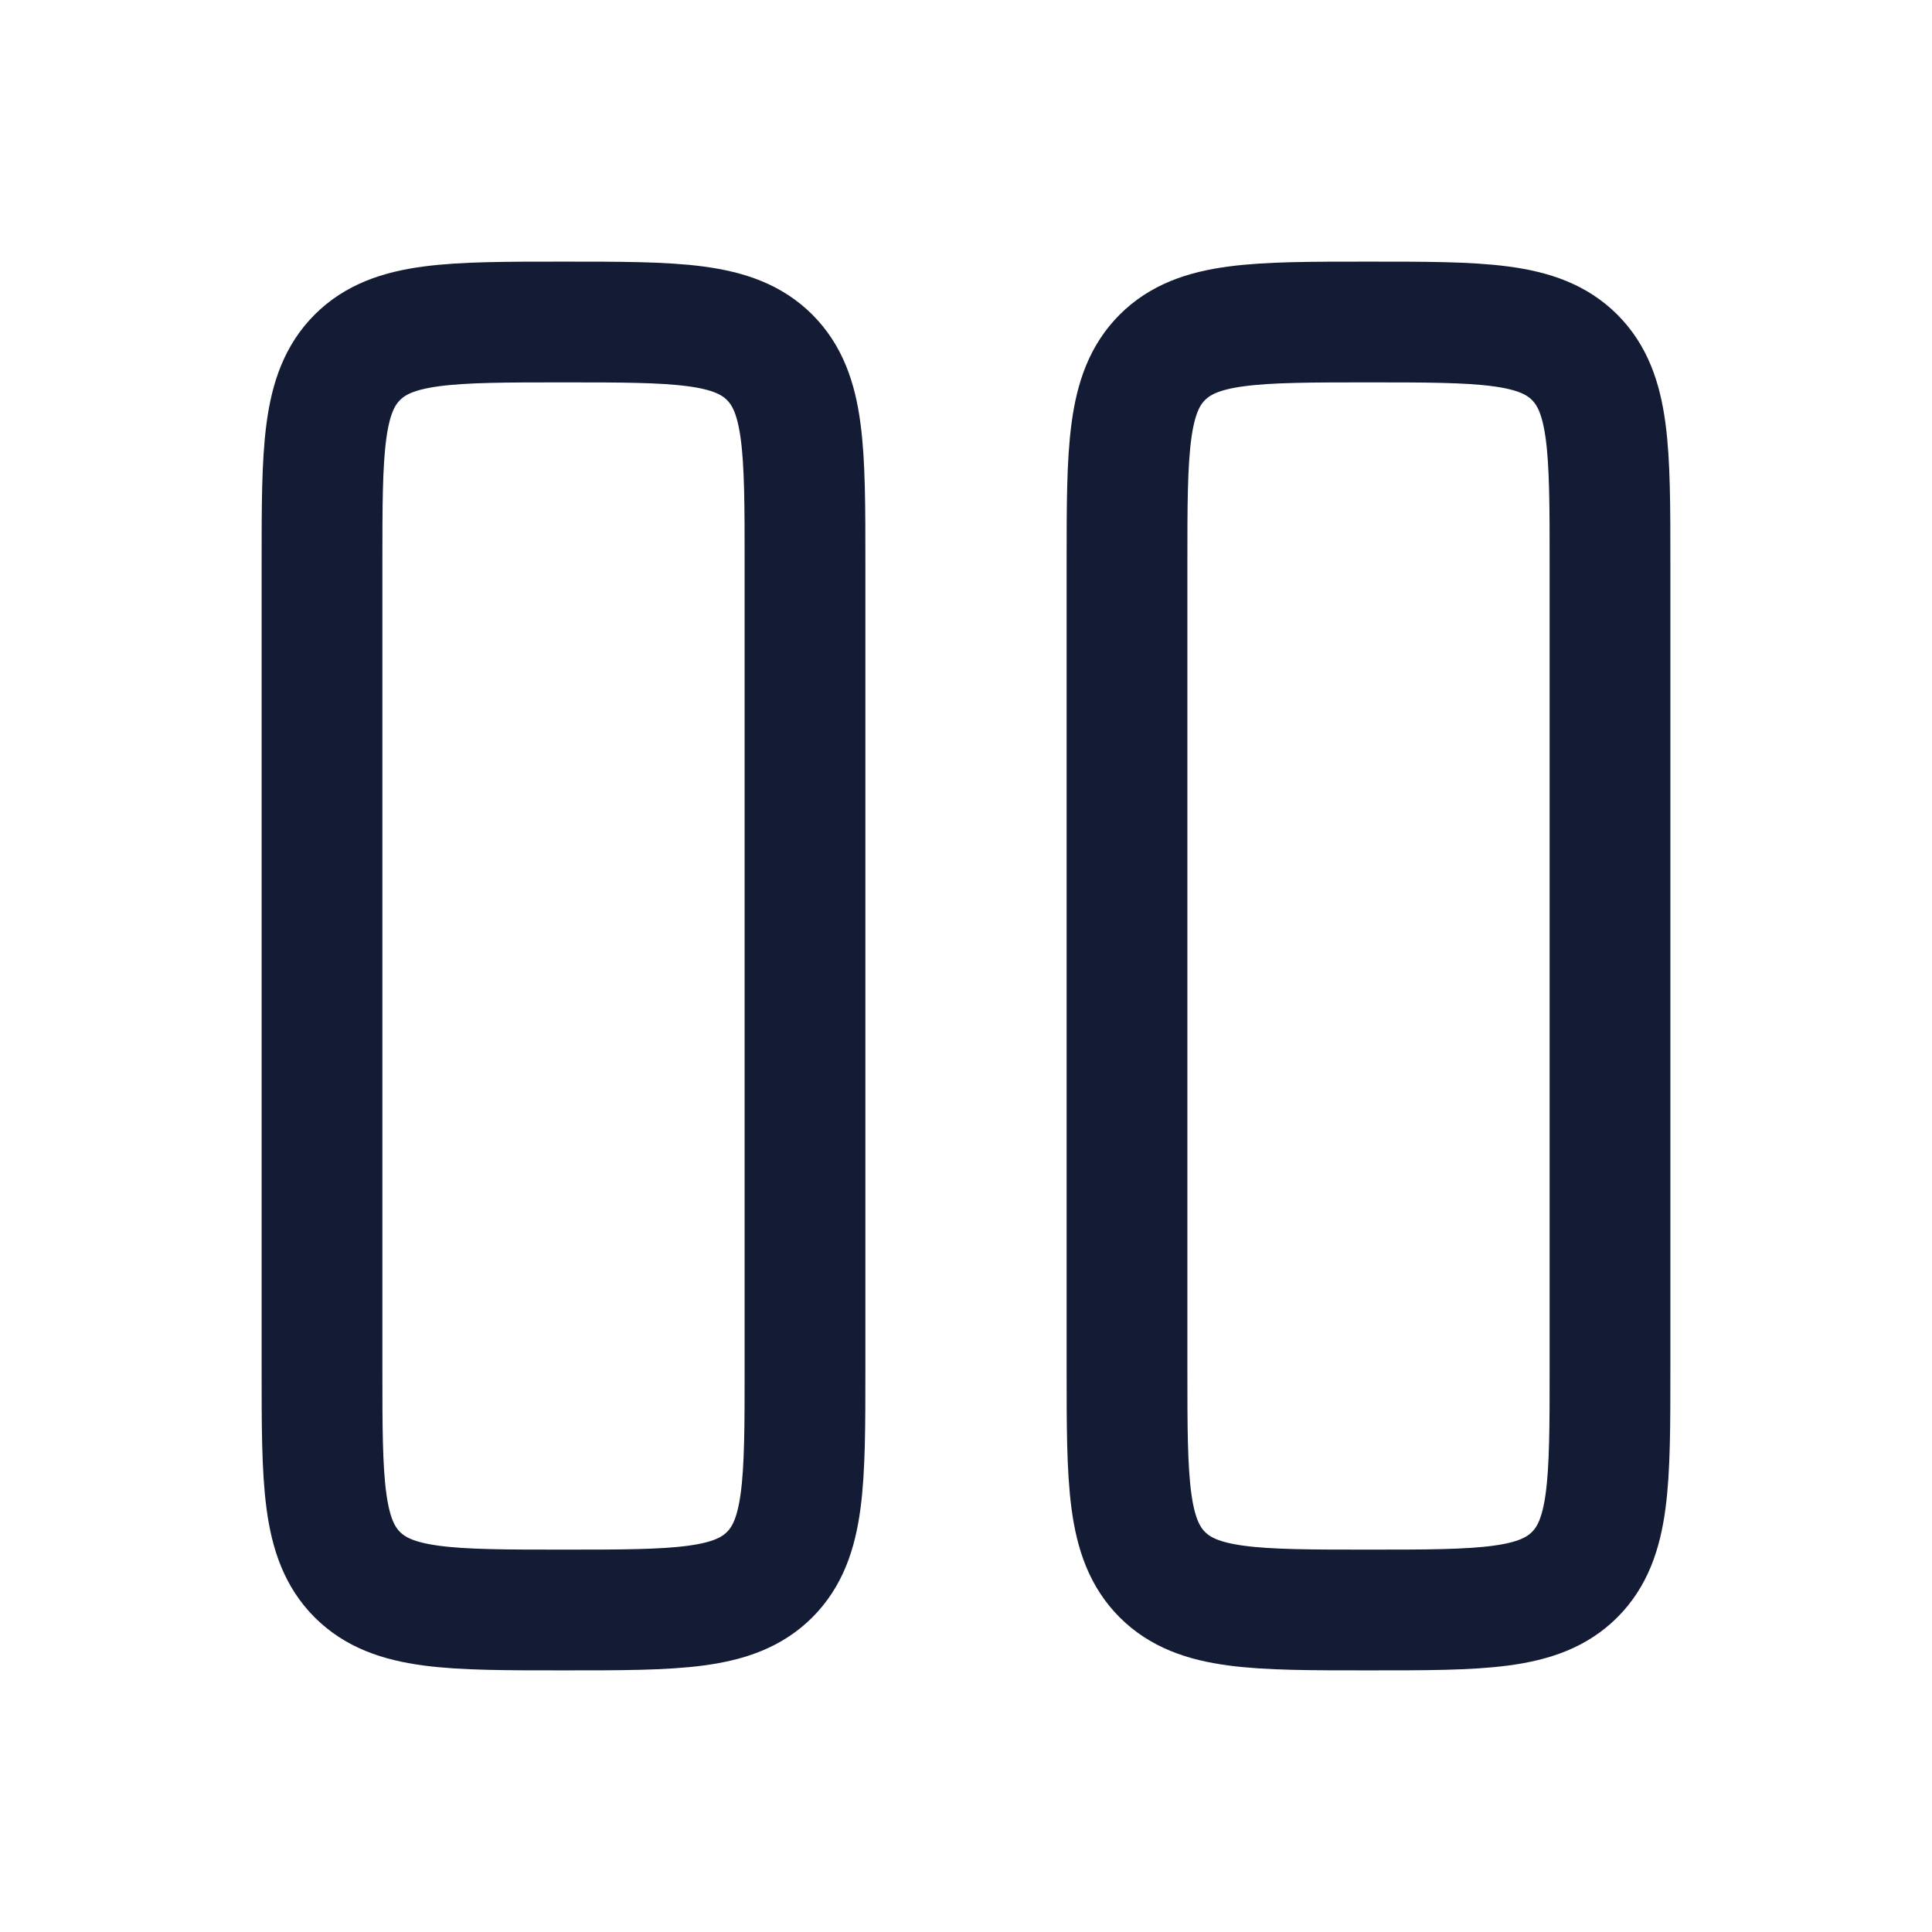
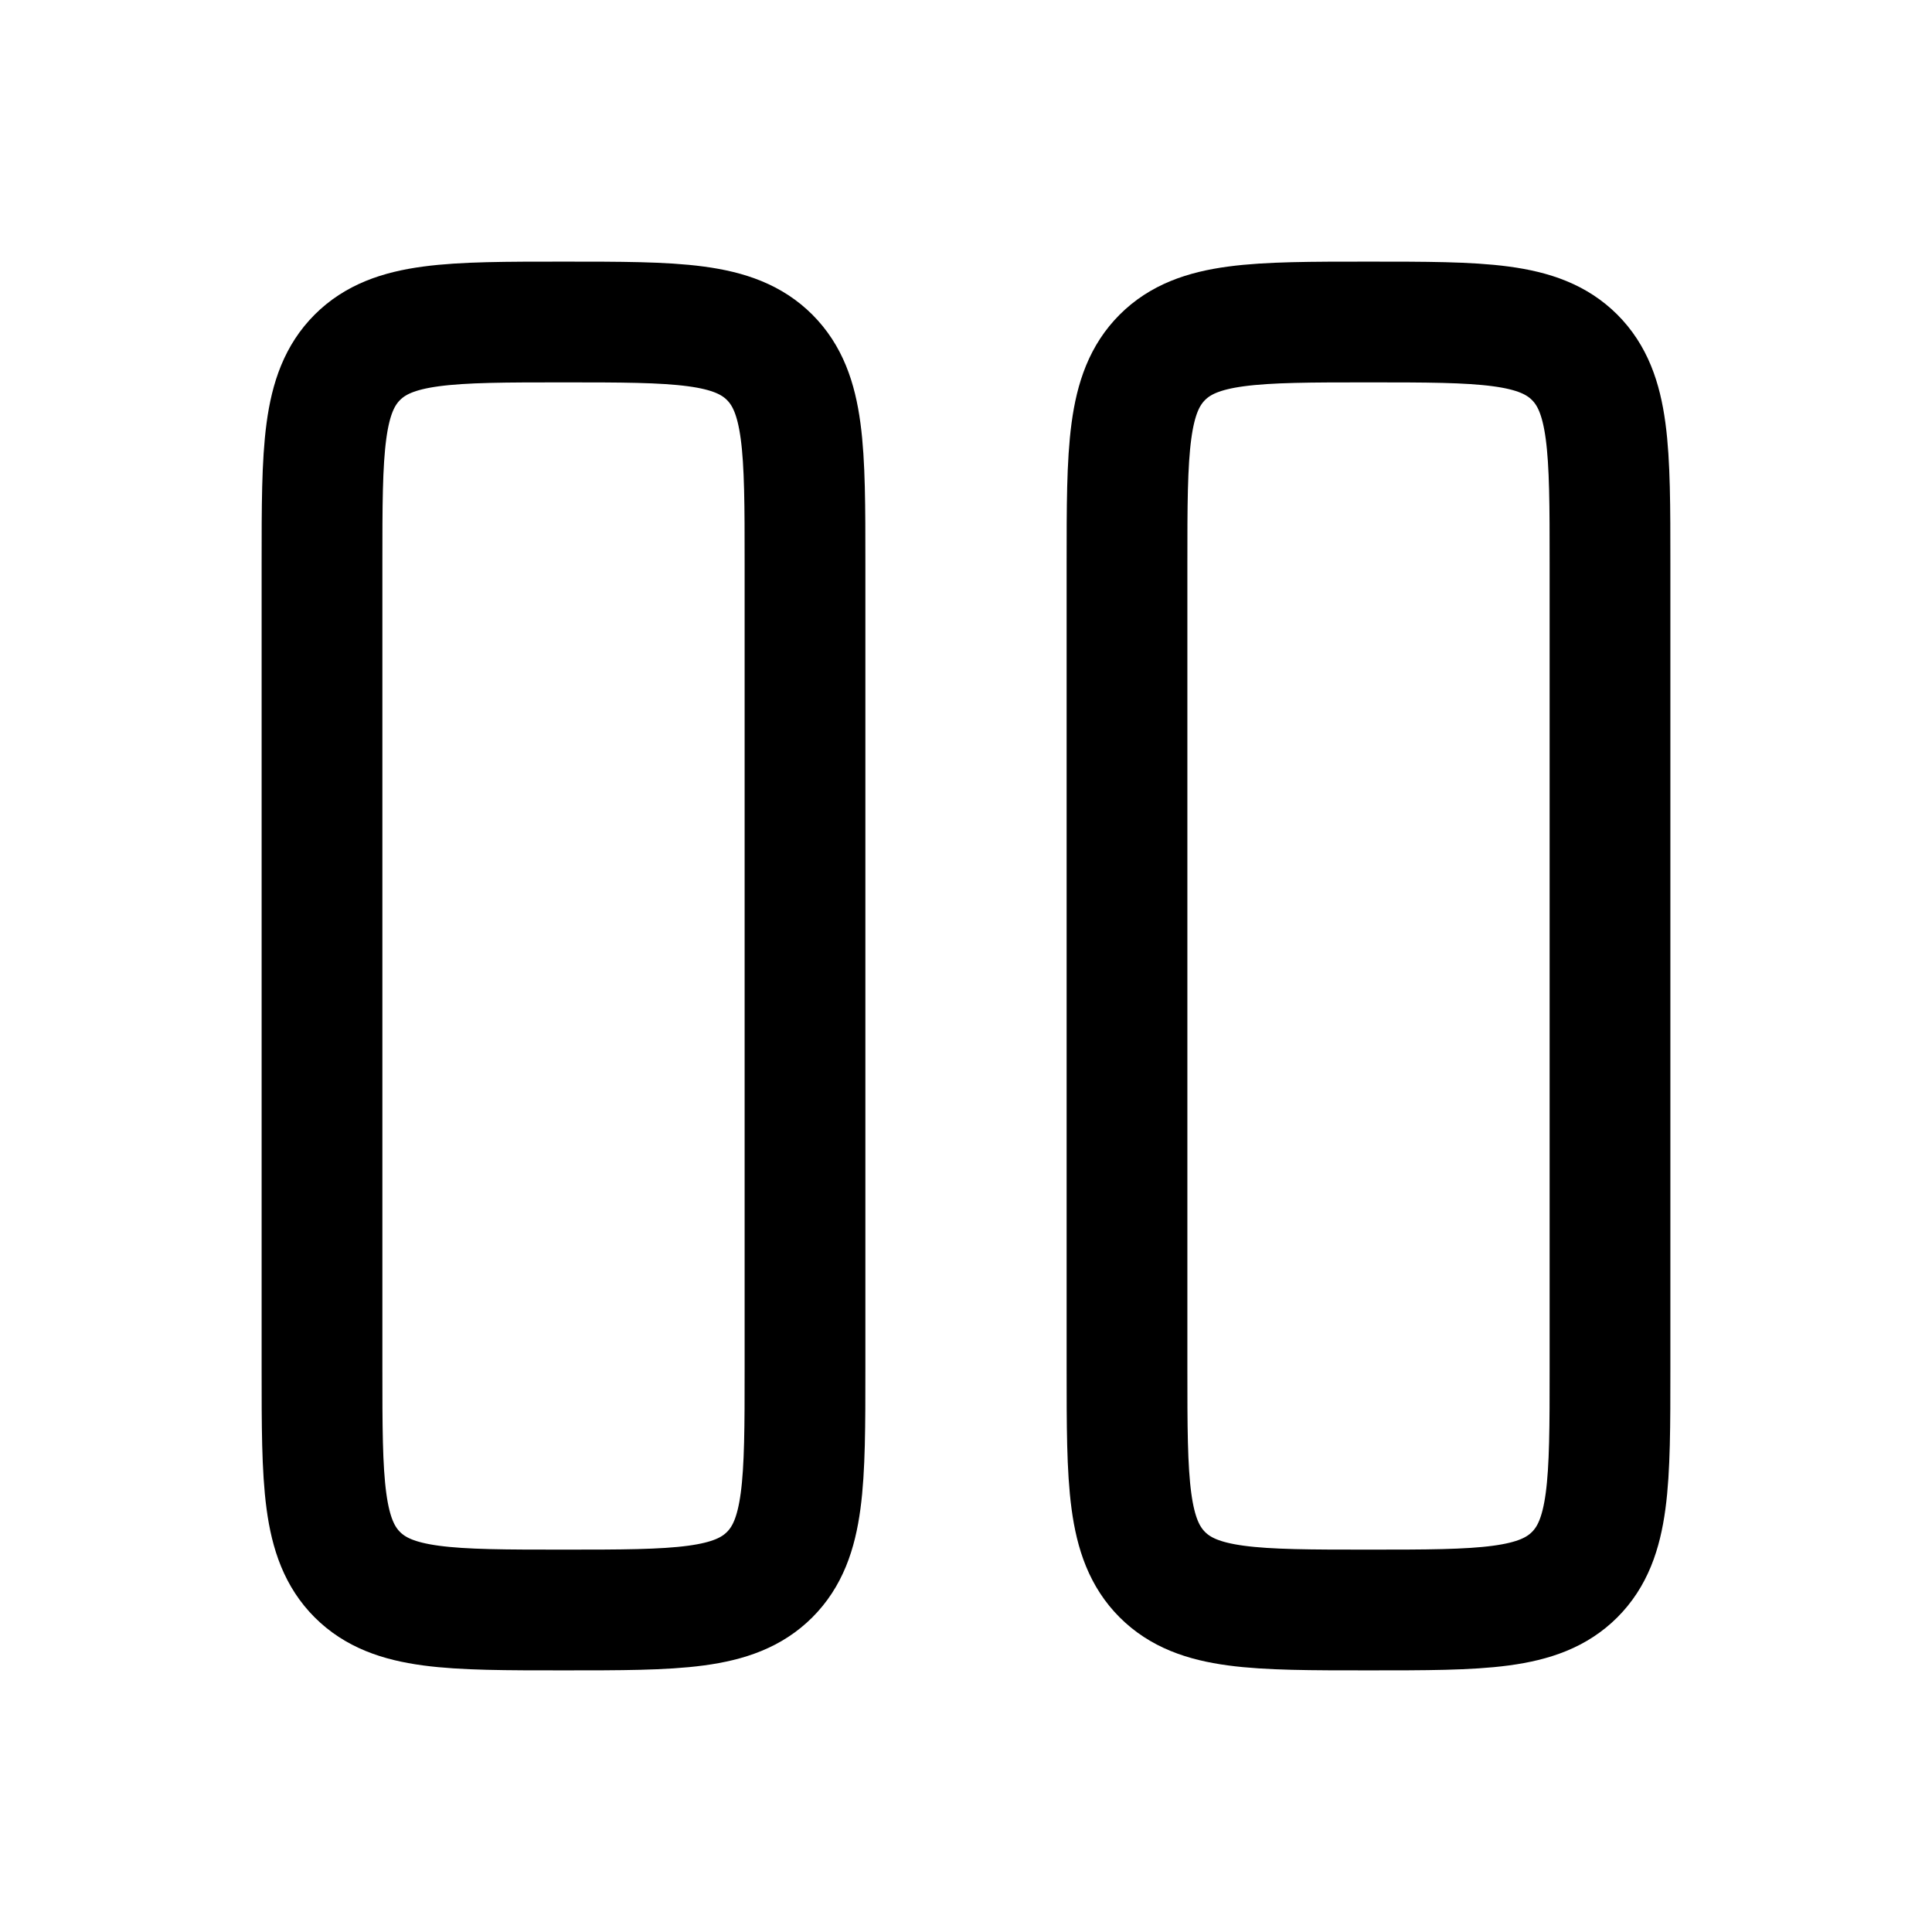
- <svg xmlns="http://www.w3.org/2000/svg" width="24" height="24" viewBox="0 0 24 24" fill="none">
-   <path d="M4 7C4 5.586 4 4.879 4.439 4.439C4.879 4 5.586 4 7 4C8.414 4 9.121 4 9.561 4.439C10 4.879 10 5.586 10 7V17C10 18.414 10 19.121 9.561 19.561C9.121 20 8.414 20 7 20C5.586 20 4.879 20 4.439 19.561C4 19.121 4 18.414 4 17V7Z" stroke="#141B34" stroke-width="1.5" />
-   <path d="M14 7C14 5.586 14 4.879 14.439 4.439C14.879 4 15.586 4 17 4C18.414 4 19.121 4 19.561 4.439C20 4.879 20 5.586 20 7V17C20 18.414 20 19.121 19.561 19.561C19.121 20 18.414 20 17 20C15.586 20 14.879 20 14.439 19.561C14 19.121 14 18.414 14 17V7Z" stroke="#141B34" stroke-width="1.5" />
+ <svg xmlns="http://www.w3.org/2000/svg" viewBox="0 0 24 24" width="24" height="24" color="#000000" fill="none">
+   <path d="M4 7C4 5.586 4 4.879 4.439 4.439C4.879 4 5.586 4 7 4C8.414 4 9.121 4 9.561 4.439C10 4.879 10 5.586 10 7V17C10 18.414 10 19.121 9.561 19.561C9.121 20 8.414 20 7 20C5.586 20 4.879 20 4.439 19.561C4 19.121 4 18.414 4 17V7Z" stroke="currentColor" stroke-width="1.5" />
+   <path d="M14 7C14 5.586 14 4.879 14.439 4.439C14.879 4 15.586 4 17 4C18.414 4 19.121 4 19.561 4.439C20 4.879 20 5.586 20 7V17C20 18.414 20 19.121 19.561 19.561C19.121 20 18.414 20 17 20C15.586 20 14.879 20 14.439 19.561C14 19.121 14 18.414 14 17V7Z" stroke="currentColor" stroke-width="1.5" />
</svg>
